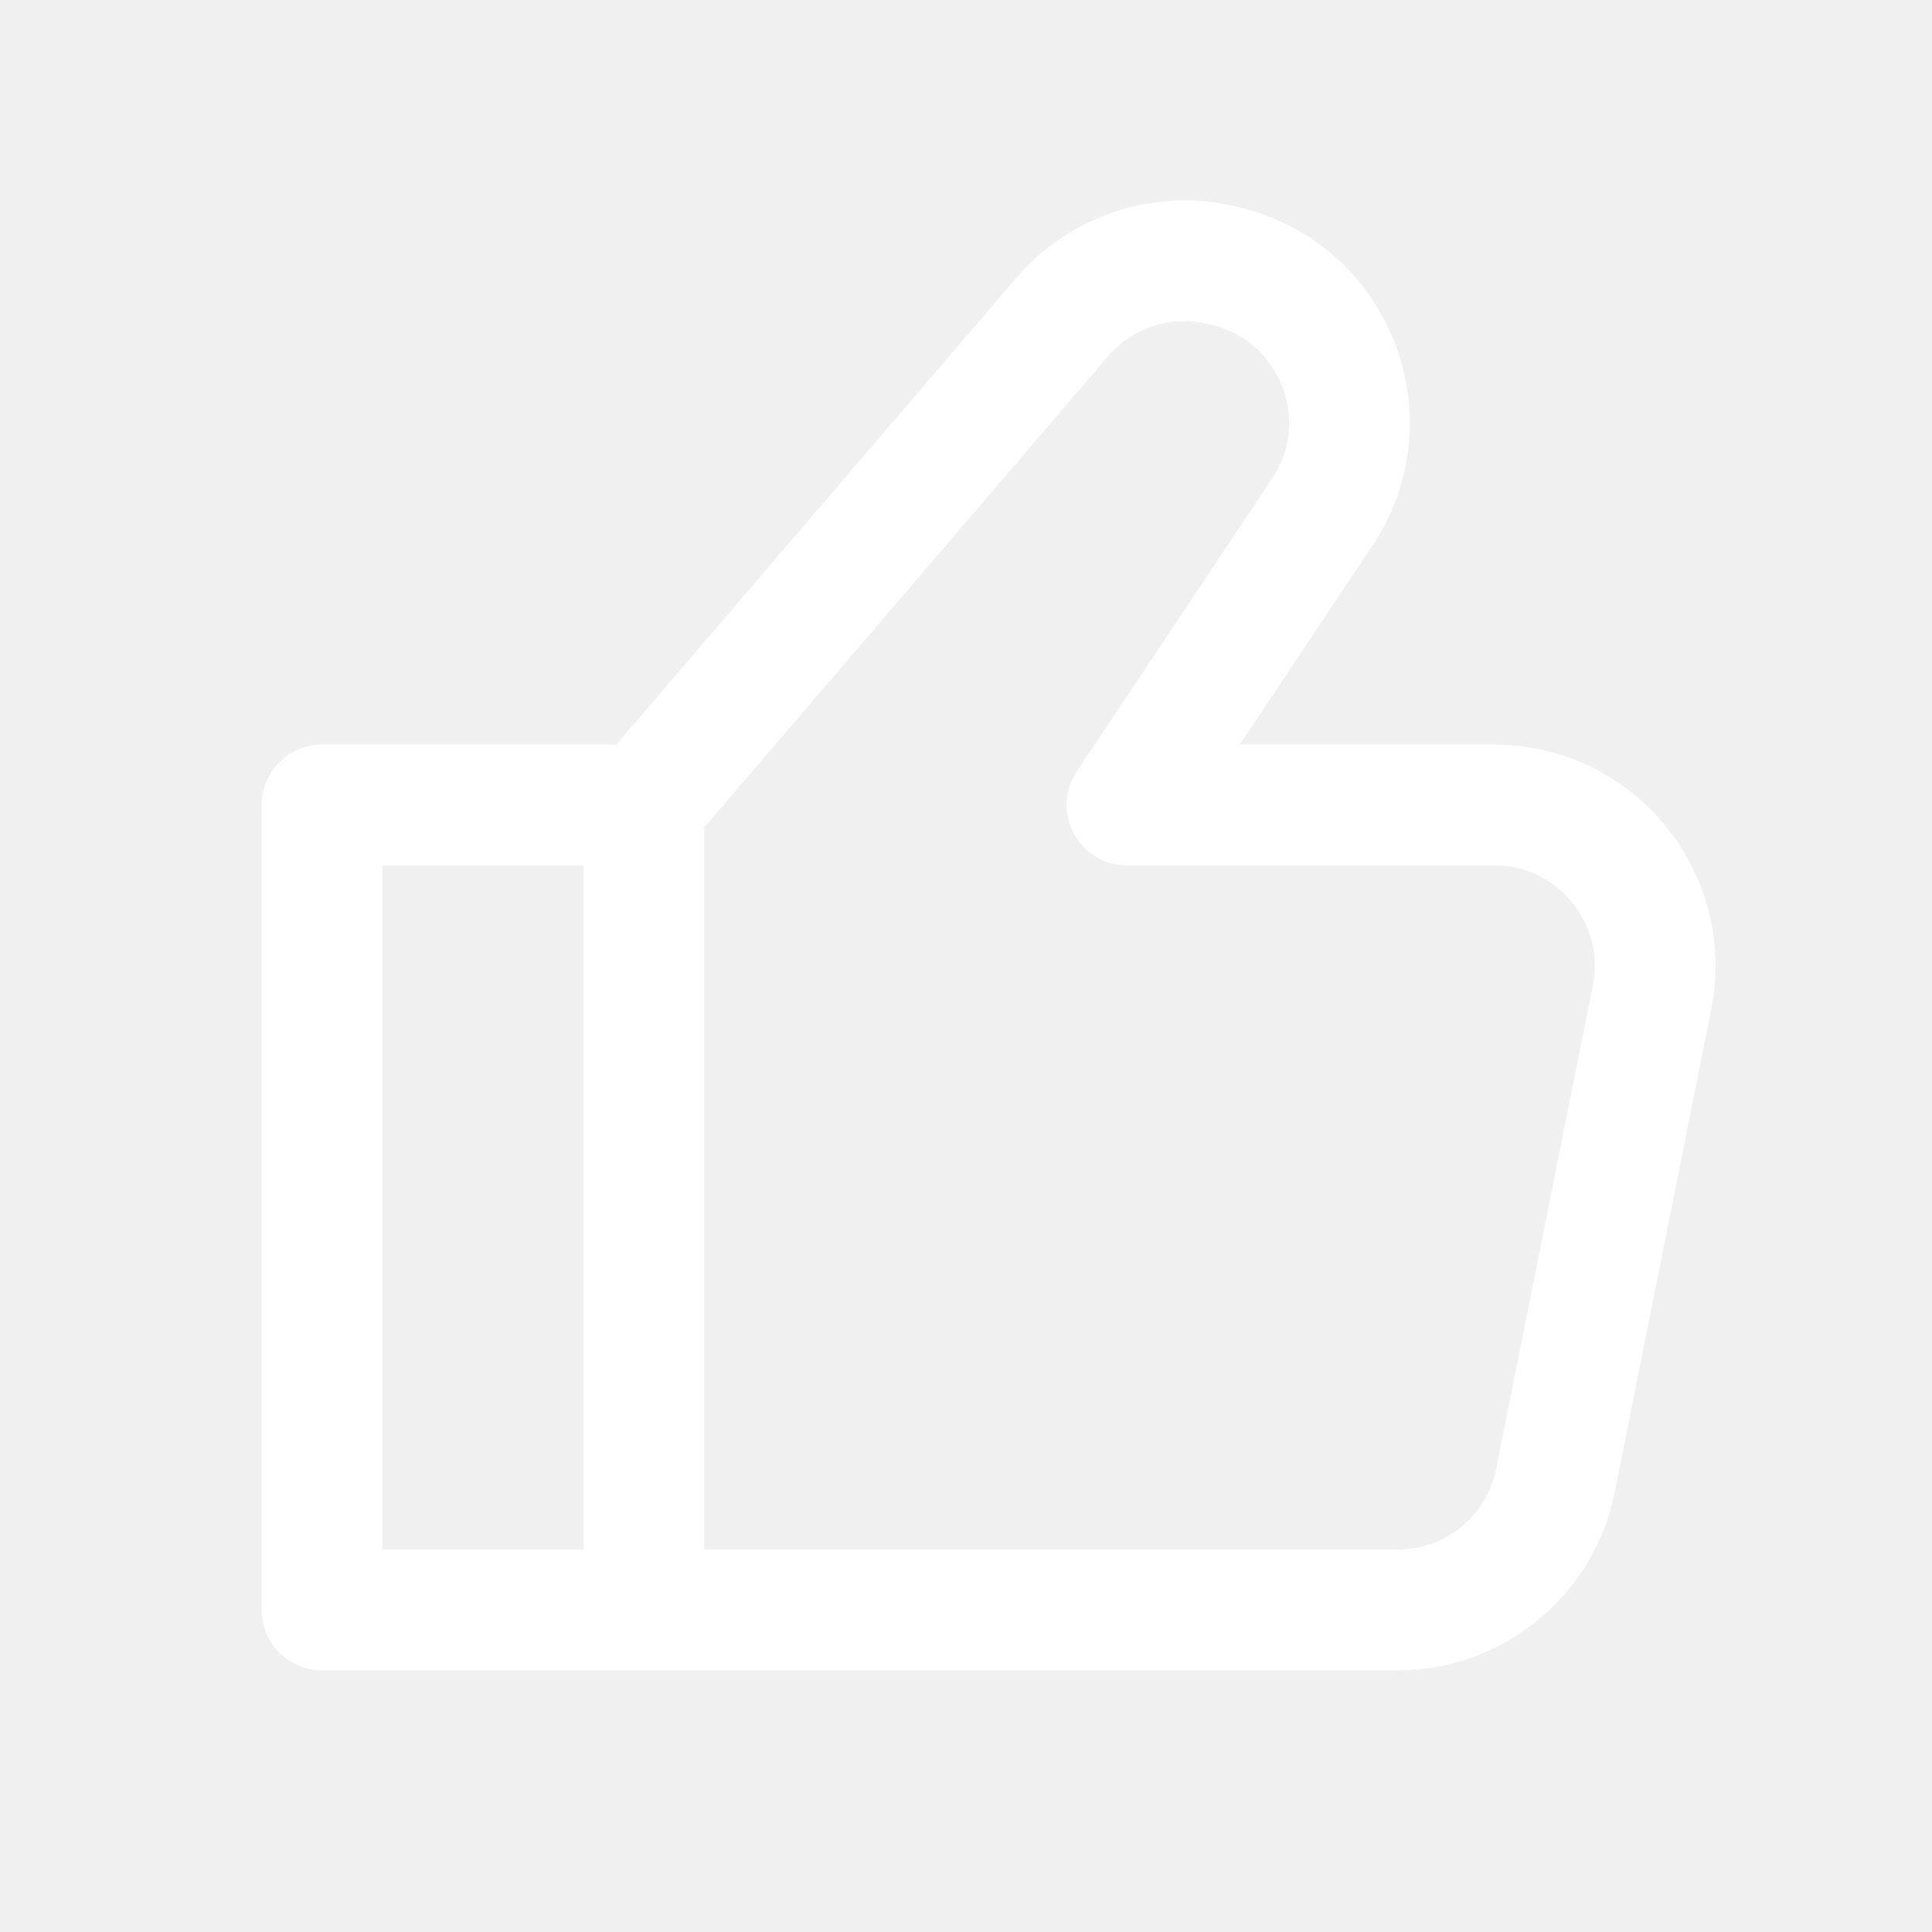
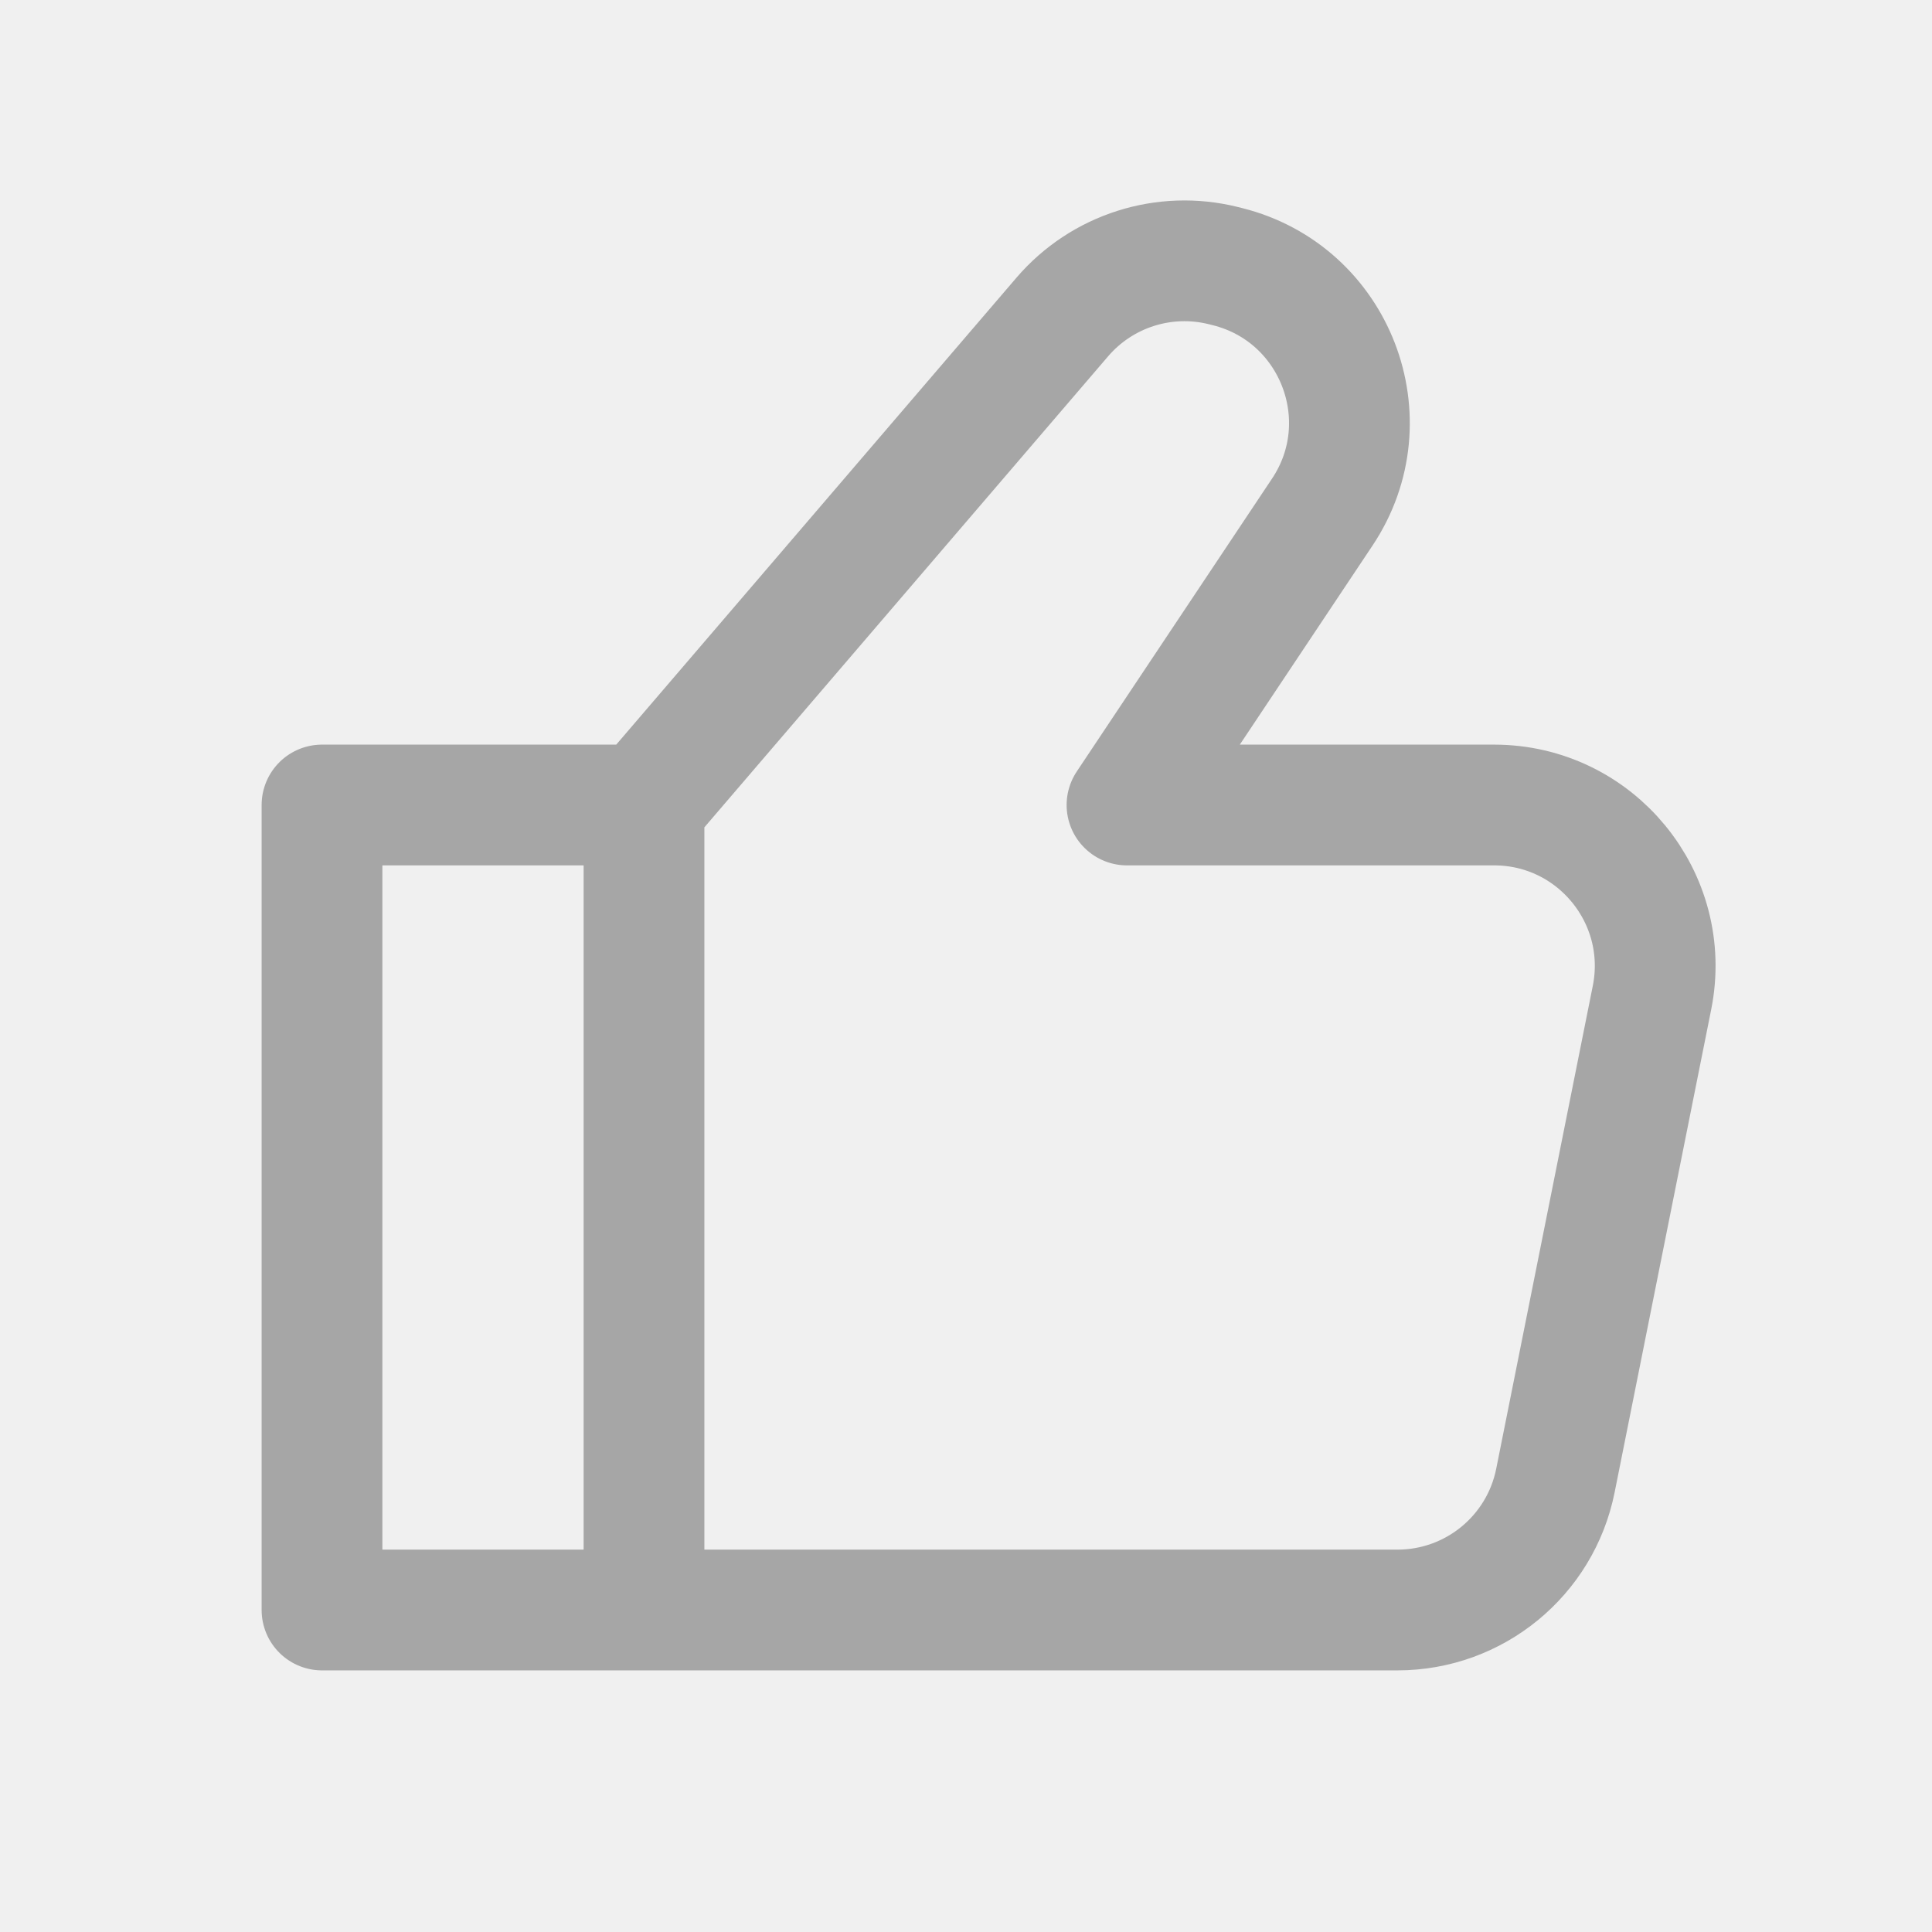
- <svg xmlns="http://www.w3.org/2000/svg" width="64px" height="64px" viewBox="0 0 24 24" fill="none" stroke="#FFFFFF">
+ <svg xmlns="http://www.w3.org/2000/svg" width="64px" height="64px" viewBox="0 0 24 24" fill="none" stroke="#A6A6A6">
  <g id="SVGRepo_bgCarrier" stroke-width="0" />
  <g id="SVGRepo_tracerCarrier" stroke-linecap="round" stroke-linejoin="round" />
  <g id="SVGRepo_iconCarrier">
-     <path d="M8 10V20M8 10L4 10V20L8 20M8 10L13.196 3.938C13.689 3.363 14.464 3.116 15.199 3.3L15.247 3.312C16.588 3.647 17.193 5.211 16.426 6.361L14 10H18.56C19.823 10 20.769 11.155 20.522 12.392L19.322 18.392C19.135 19.327 18.314 20 17.36 20L8 20" stroke="#FFFFFF" stroke-width="1.5" stroke-linecap="round" stroke-linejoin="round" />
+     <path d="M8 10V20M8 10L4 10V20L8 20M8 10L13.196 3.938C13.689 3.363 14.464 3.116 15.199 3.3L15.247 3.312C16.588 3.647 17.193 5.211 16.426 6.361L14 10H18.56C19.823 10 20.769 11.155 20.522 12.392L19.322 18.392C19.135 19.327 18.314 20 17.36 20L8 20" stroke="#A6A6A6" stroke-width="1.5" stroke-linecap="round" stroke-linejoin="round" />
  </g>
</svg>
